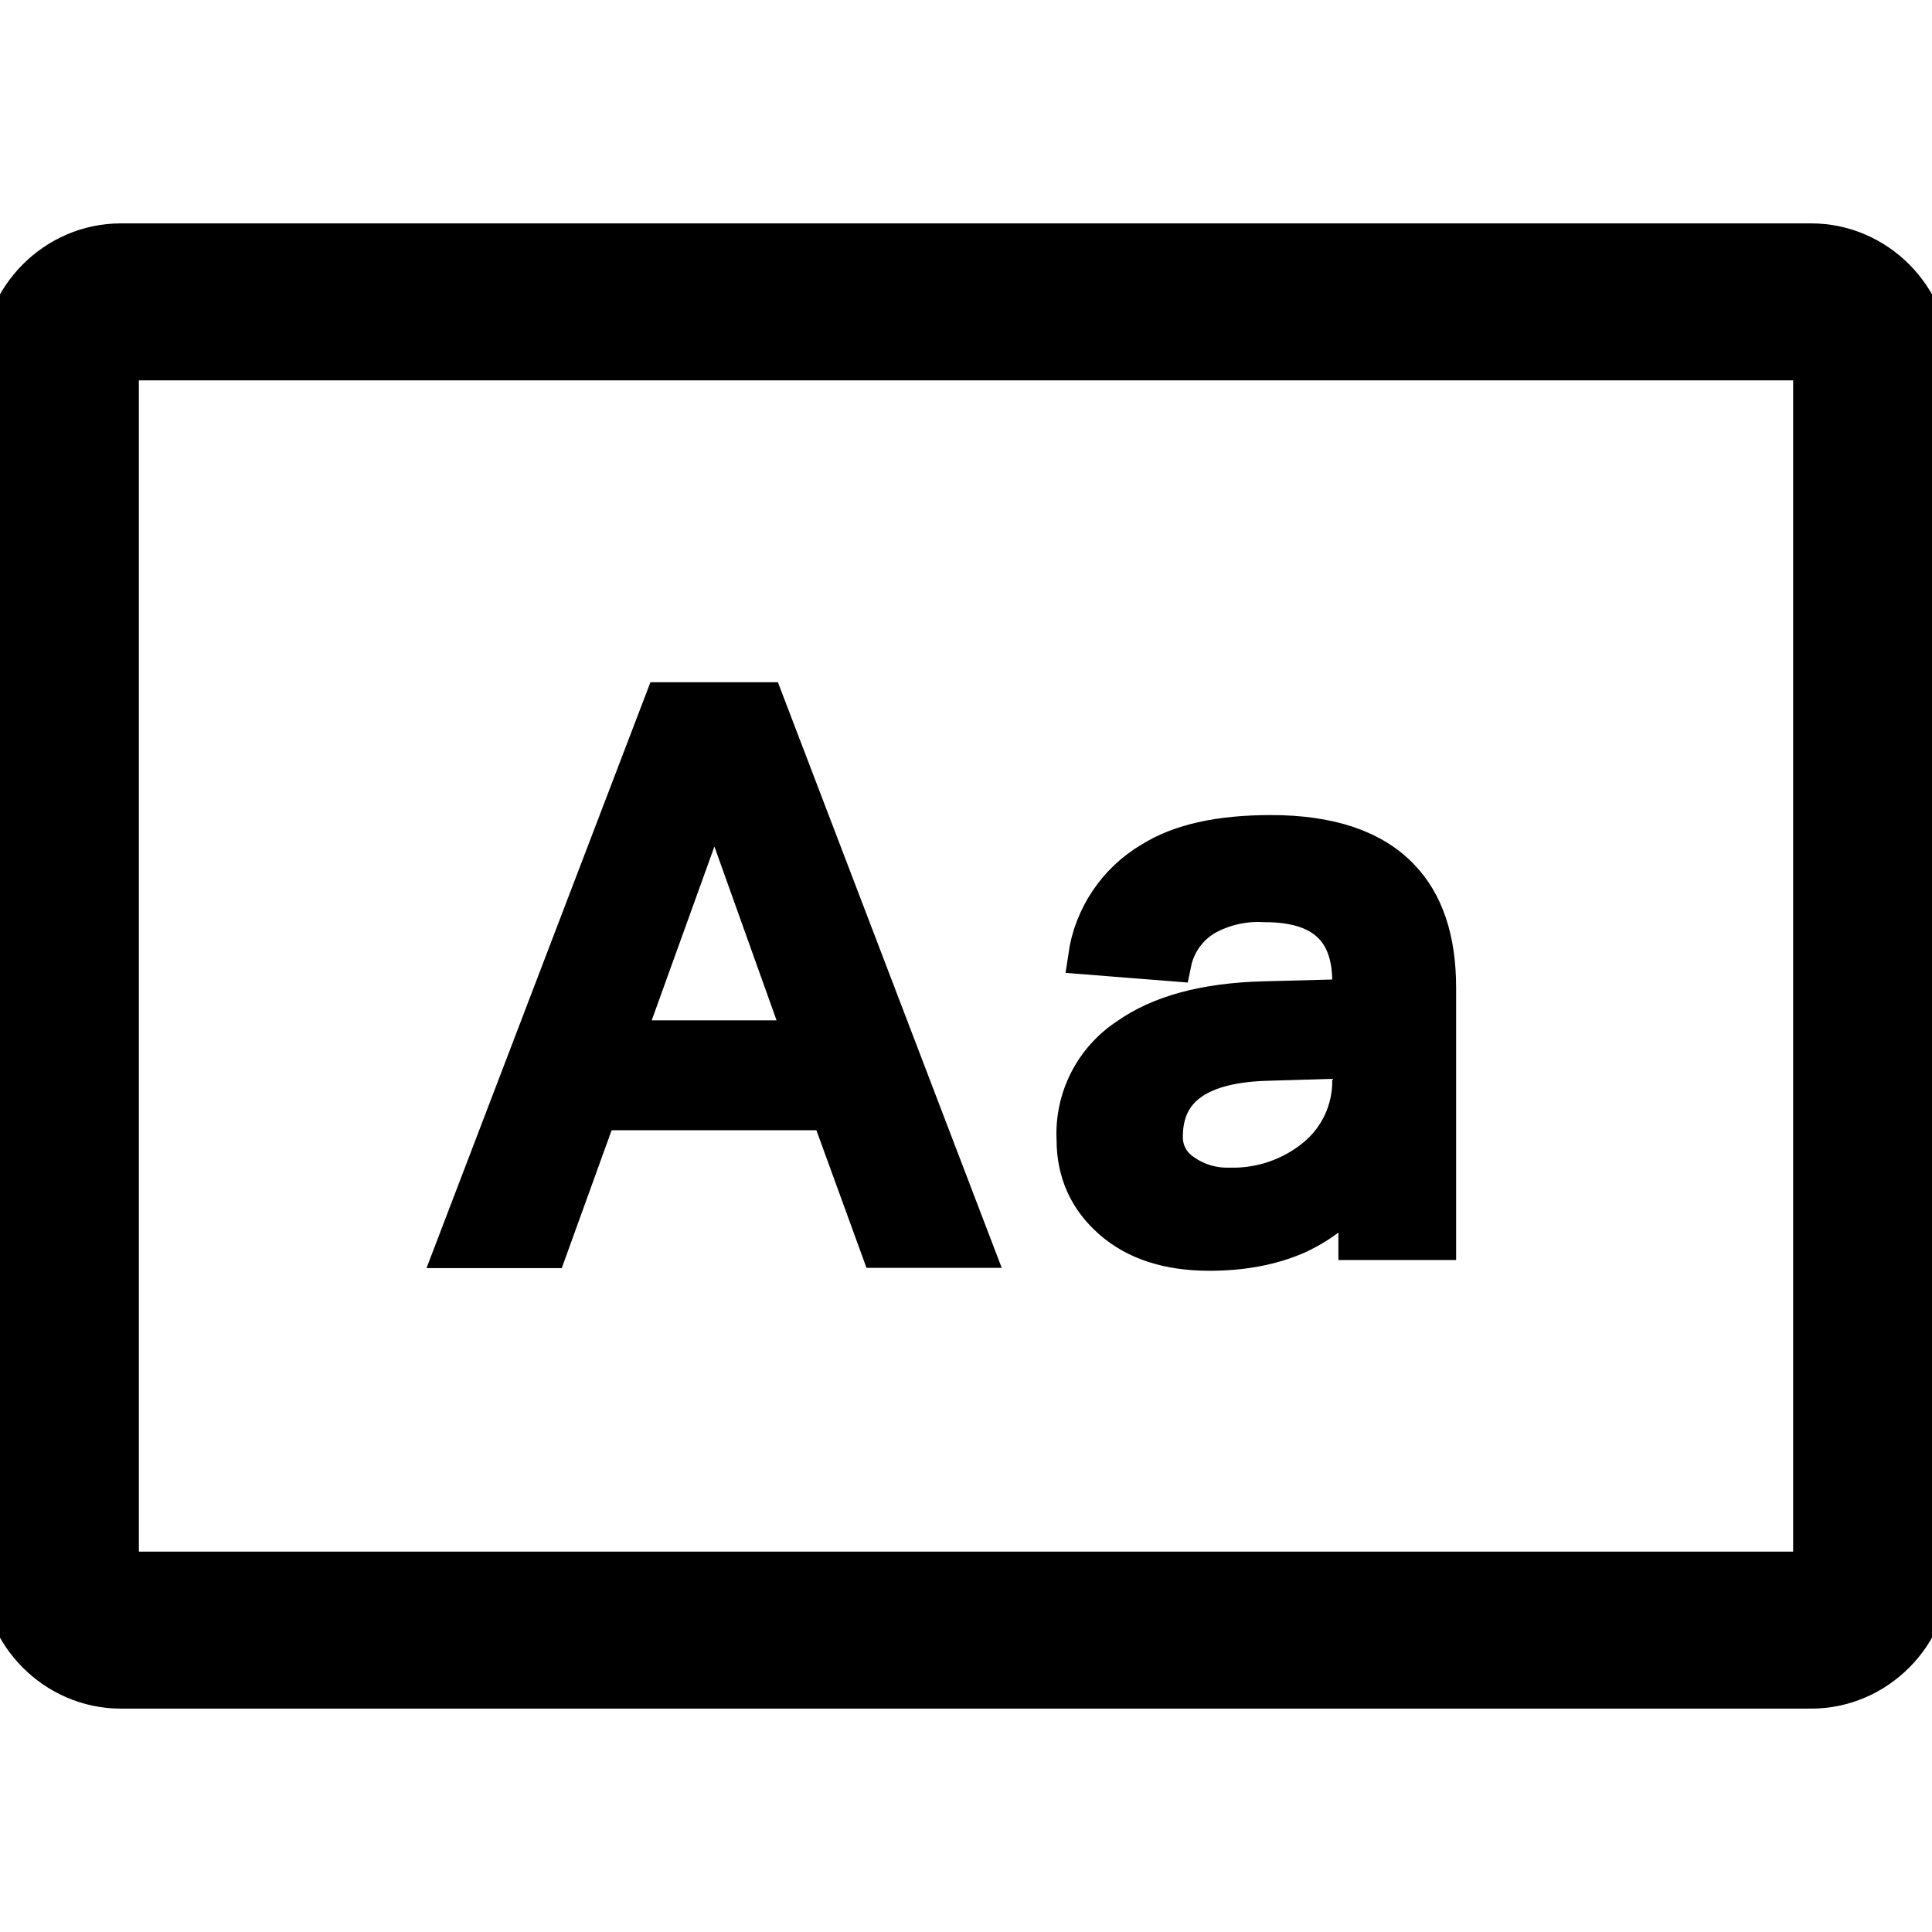
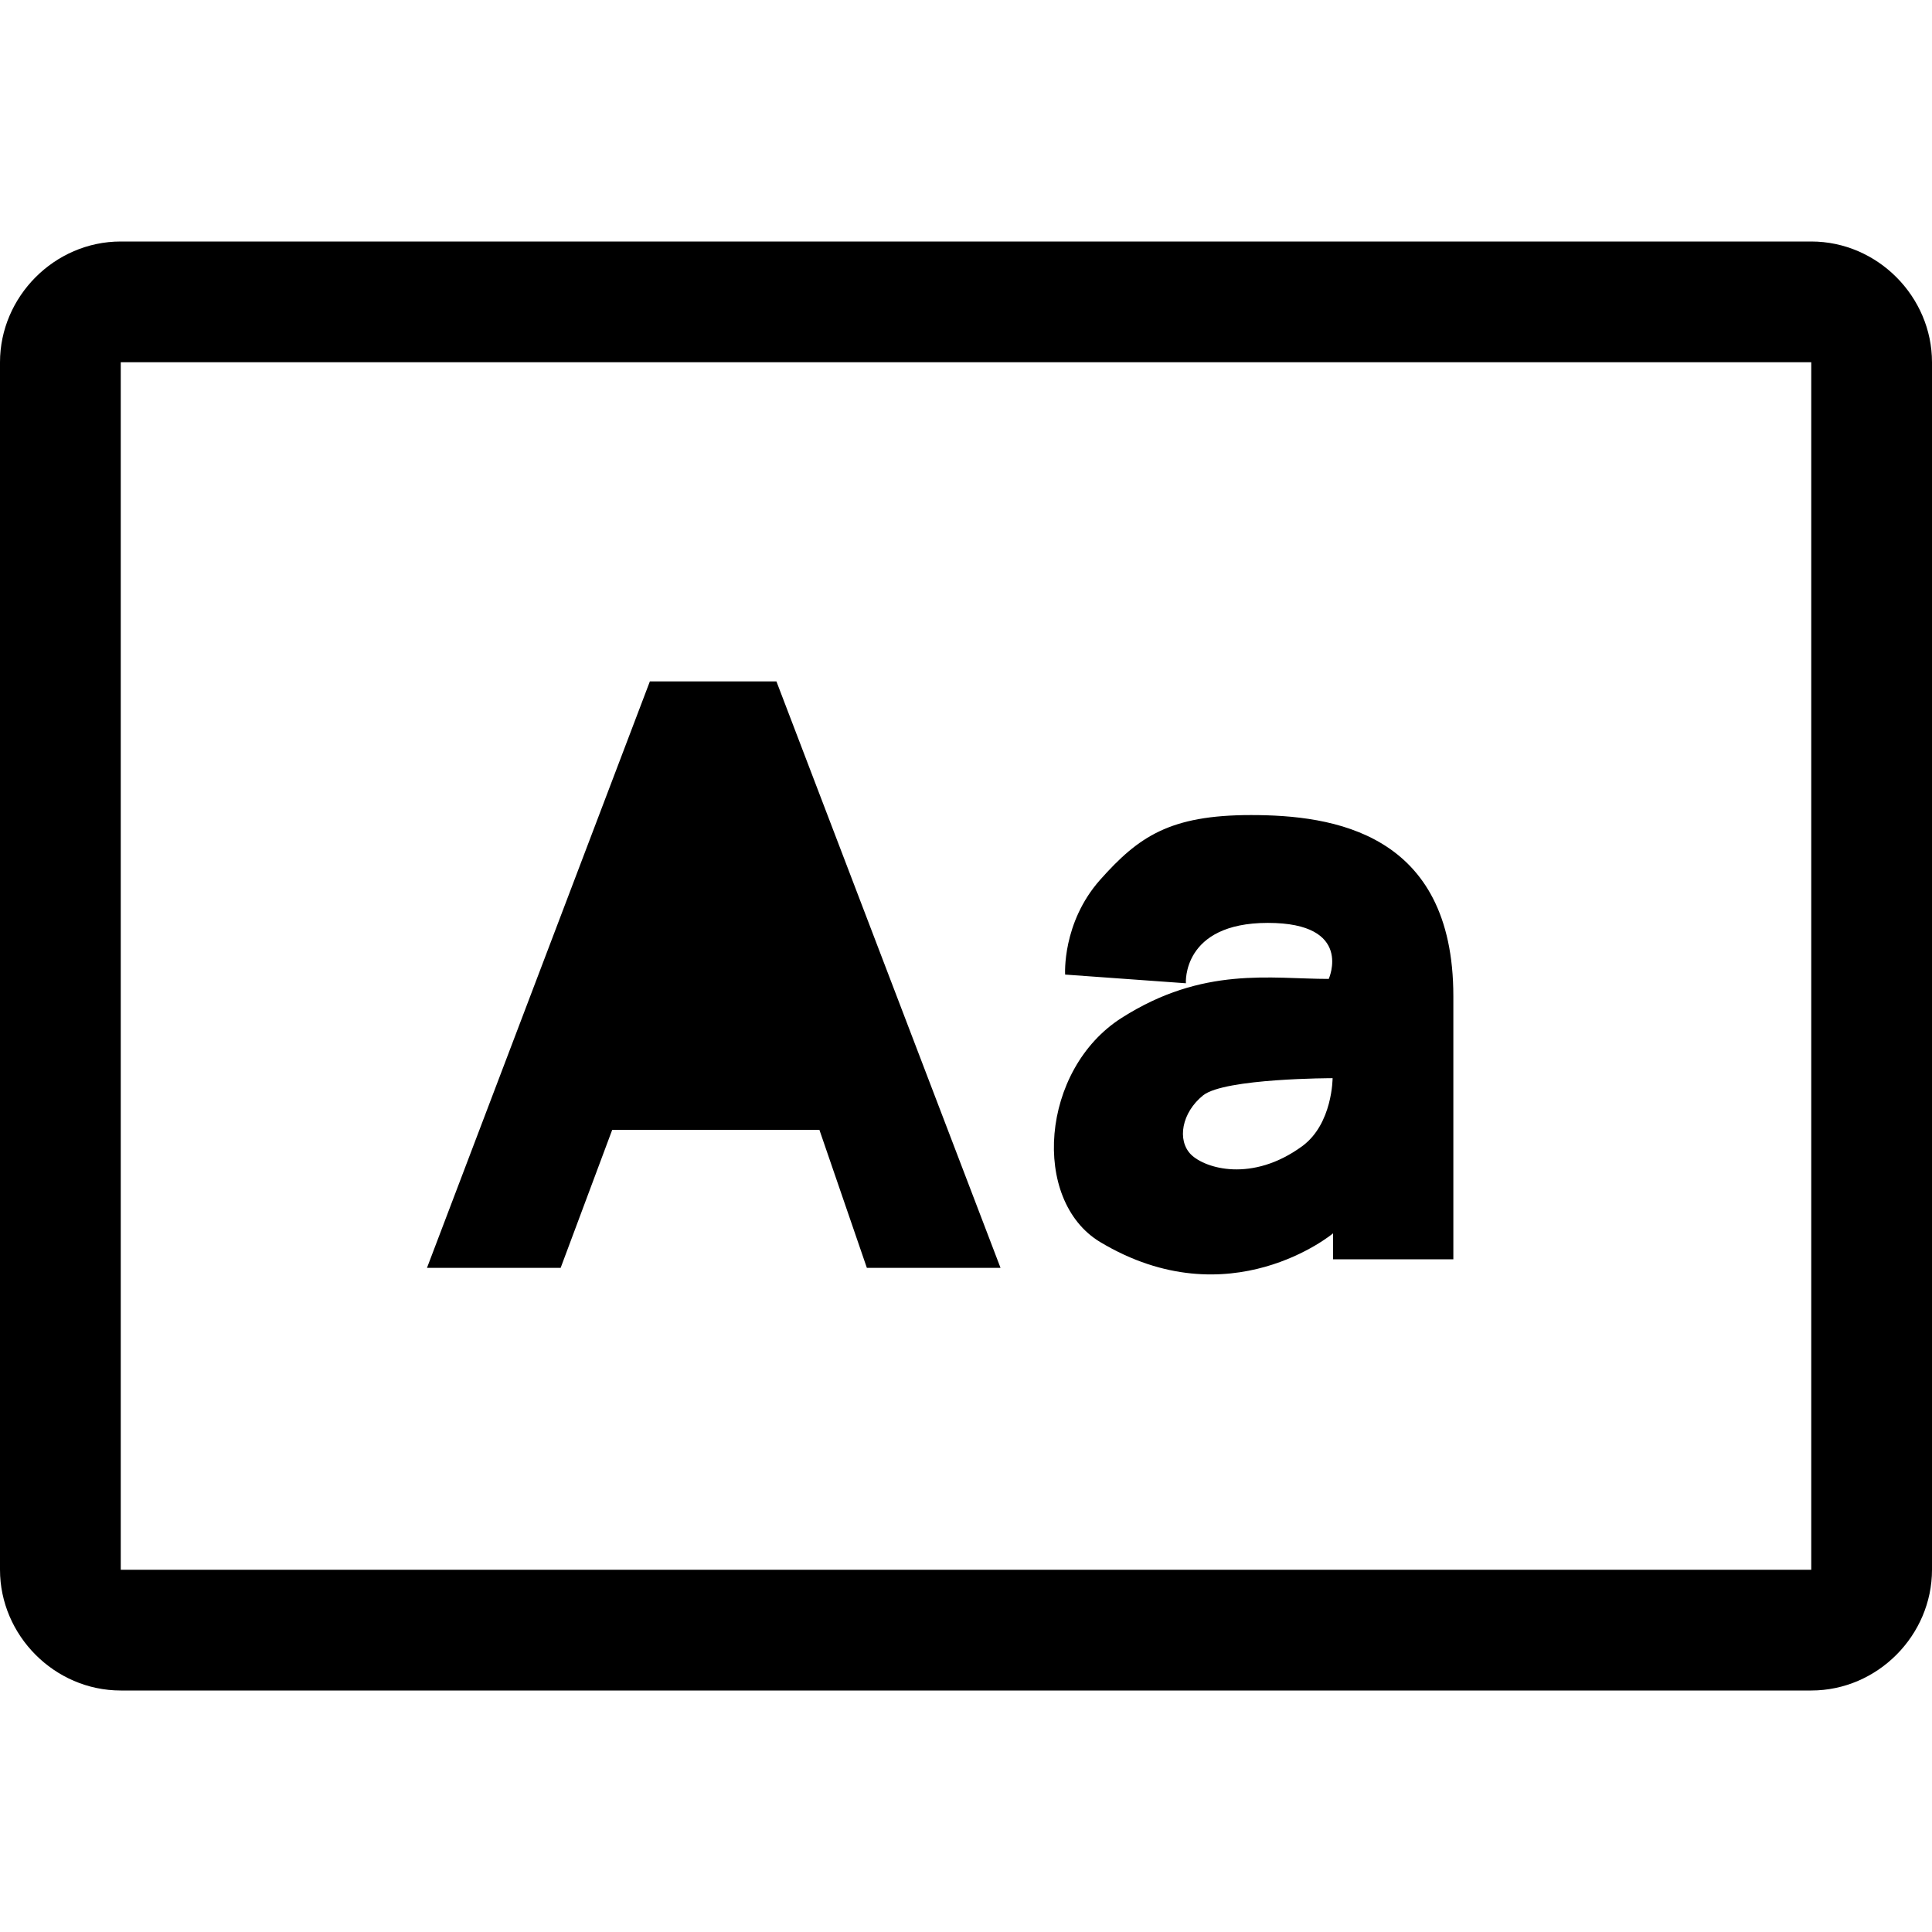
<svg xmlns="http://www.w3.org/2000/svg" viewBox="0 0 16 16">
-   <path stroke="#000" stroke-width=".3" d="M1 14c-.55 0-1-.458-1-1V3c0-.542.45-1 1-1h14c.55 0 1 .458 1 1v10c0 .542-.45 1-1 1H1zm14-1V3H1v10h14zm-4.474-6.1c-.42 0-.752.07-.995.223a1.112 1.112 0 0 0-.535.797l.72.057a.572.572 0 0 1 .274-.382.895.895 0 0 1 .485-.108c.472 0 .708.21.708.643v.128l-.72.019c-.485.013-.861.115-1.13.306a.965.965 0 0 0-.433.854c0 .274.102.498.306.676.198.172.466.261.81.261.287 0 .535-.05.746-.146.185-.09.344-.21.472-.376v.433h.675V8.181c0-.401-.102-.707-.306-.918-.23-.242-.593-.363-1.077-.363zm.657 1.88v.166a.805.805 0 0 1-.294.632 1.07 1.07 0 0 1-.707.242.629.629 0 0 1-.39-.121.34.34 0 0 1-.146-.287c0-.395.287-.6.867-.612l.67-.02zM5.49 5.8l-1.74 4.552h.797L4.96 9.21h1.906l.415 1.14h.797L6.339 5.8H5.49zm-.306 2.799l.72-1.996h.026L6.644 8.6h-1.46z" />
+   <path d="M3.536 10.5l1.846-4.857H6.43L8.286 10.5H7.179l-.393-1.143H5.07L4.643 10.5H3.536zm1.821-2.036L5.911 7l.518 1.464H5.357zm5.143-.821c-.714 0-.679.5-.679.5l-1-.072s-.027-.428.29-.785c.318-.357.576-.536 1.25-.536.675 0 1.675.143 1.675 1.5v2.179h-.996v-.215s-.857.715-1.929.072c-.573-.345-.495-1.429.179-1.857.674-.429 1.233-.322 1.714-.322 0 0 .21-.464-.504-.464zm.536 1.286s-.893 0-1.072.142c-.178.143-.218.372-.101.49.117.116.507.235.923-.07.25-.185.25-.562.25-.562zM15 13V3H1v10h14zM1 14c-.55 0-1-.458-1-1V3c0-.542.45-1 1-1h14c.55 0 1 .458 1 1v10c0 .542-.45 1-1 1H1z" />
</svg>
